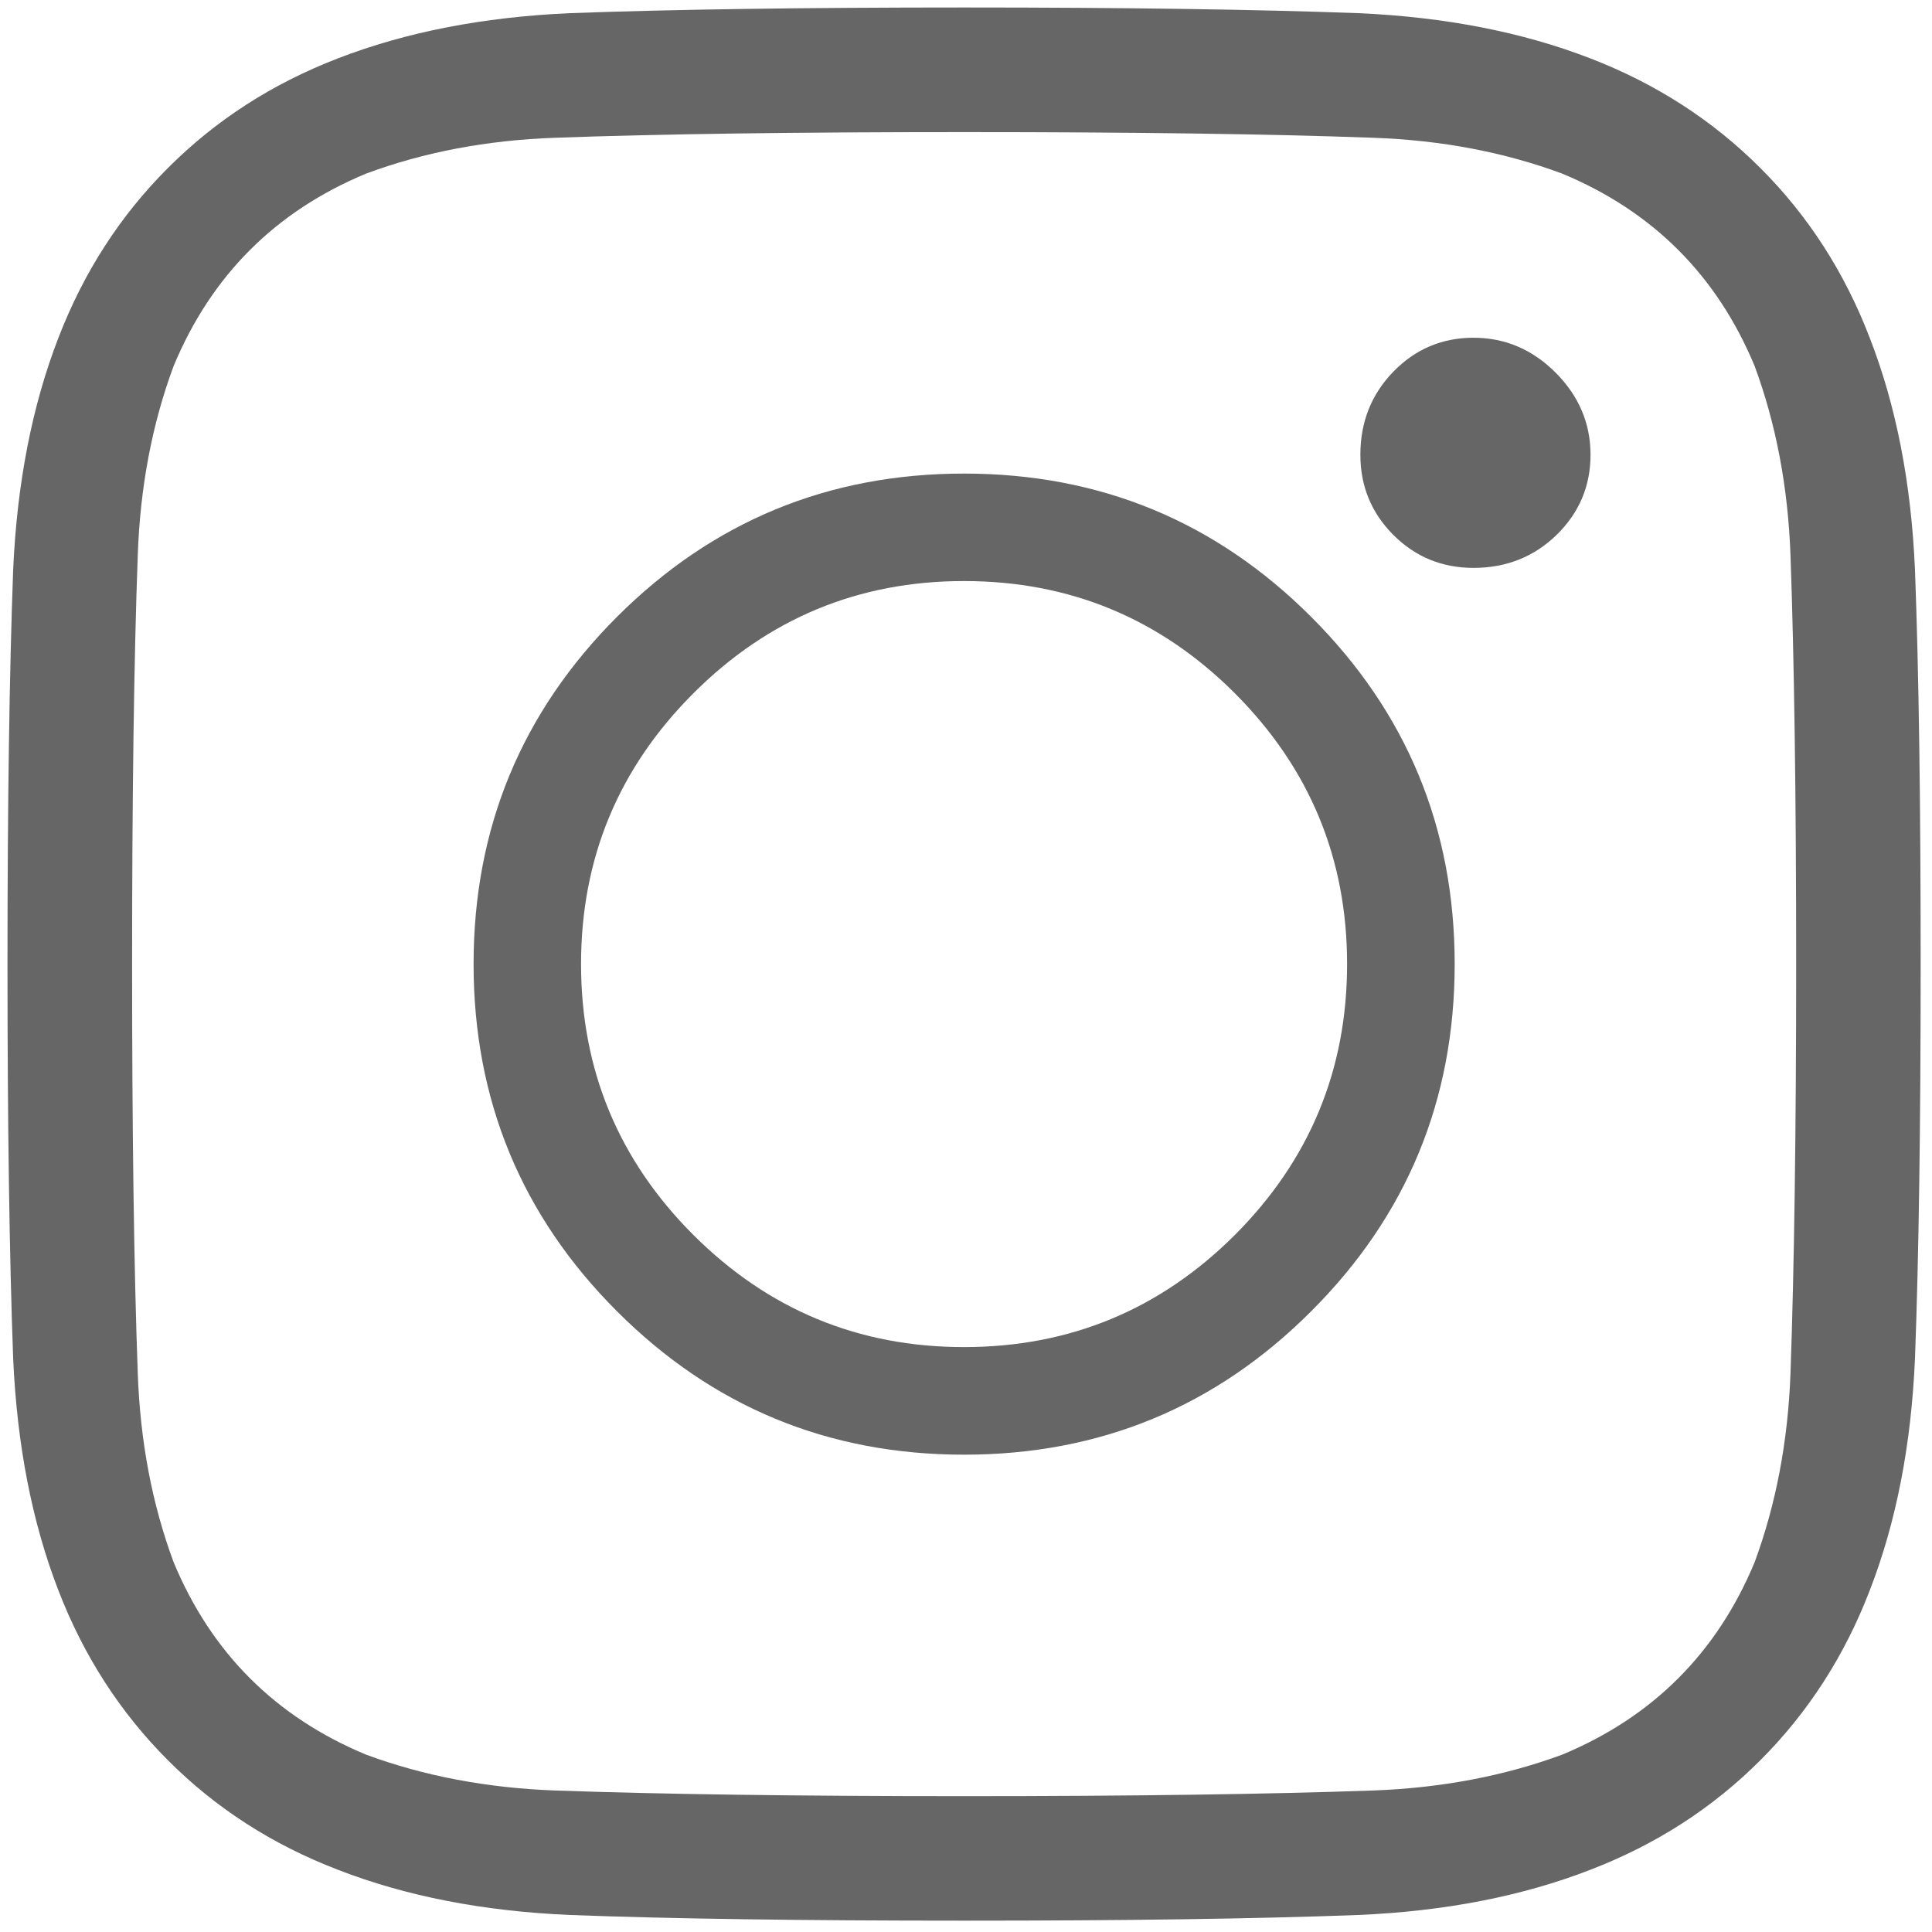
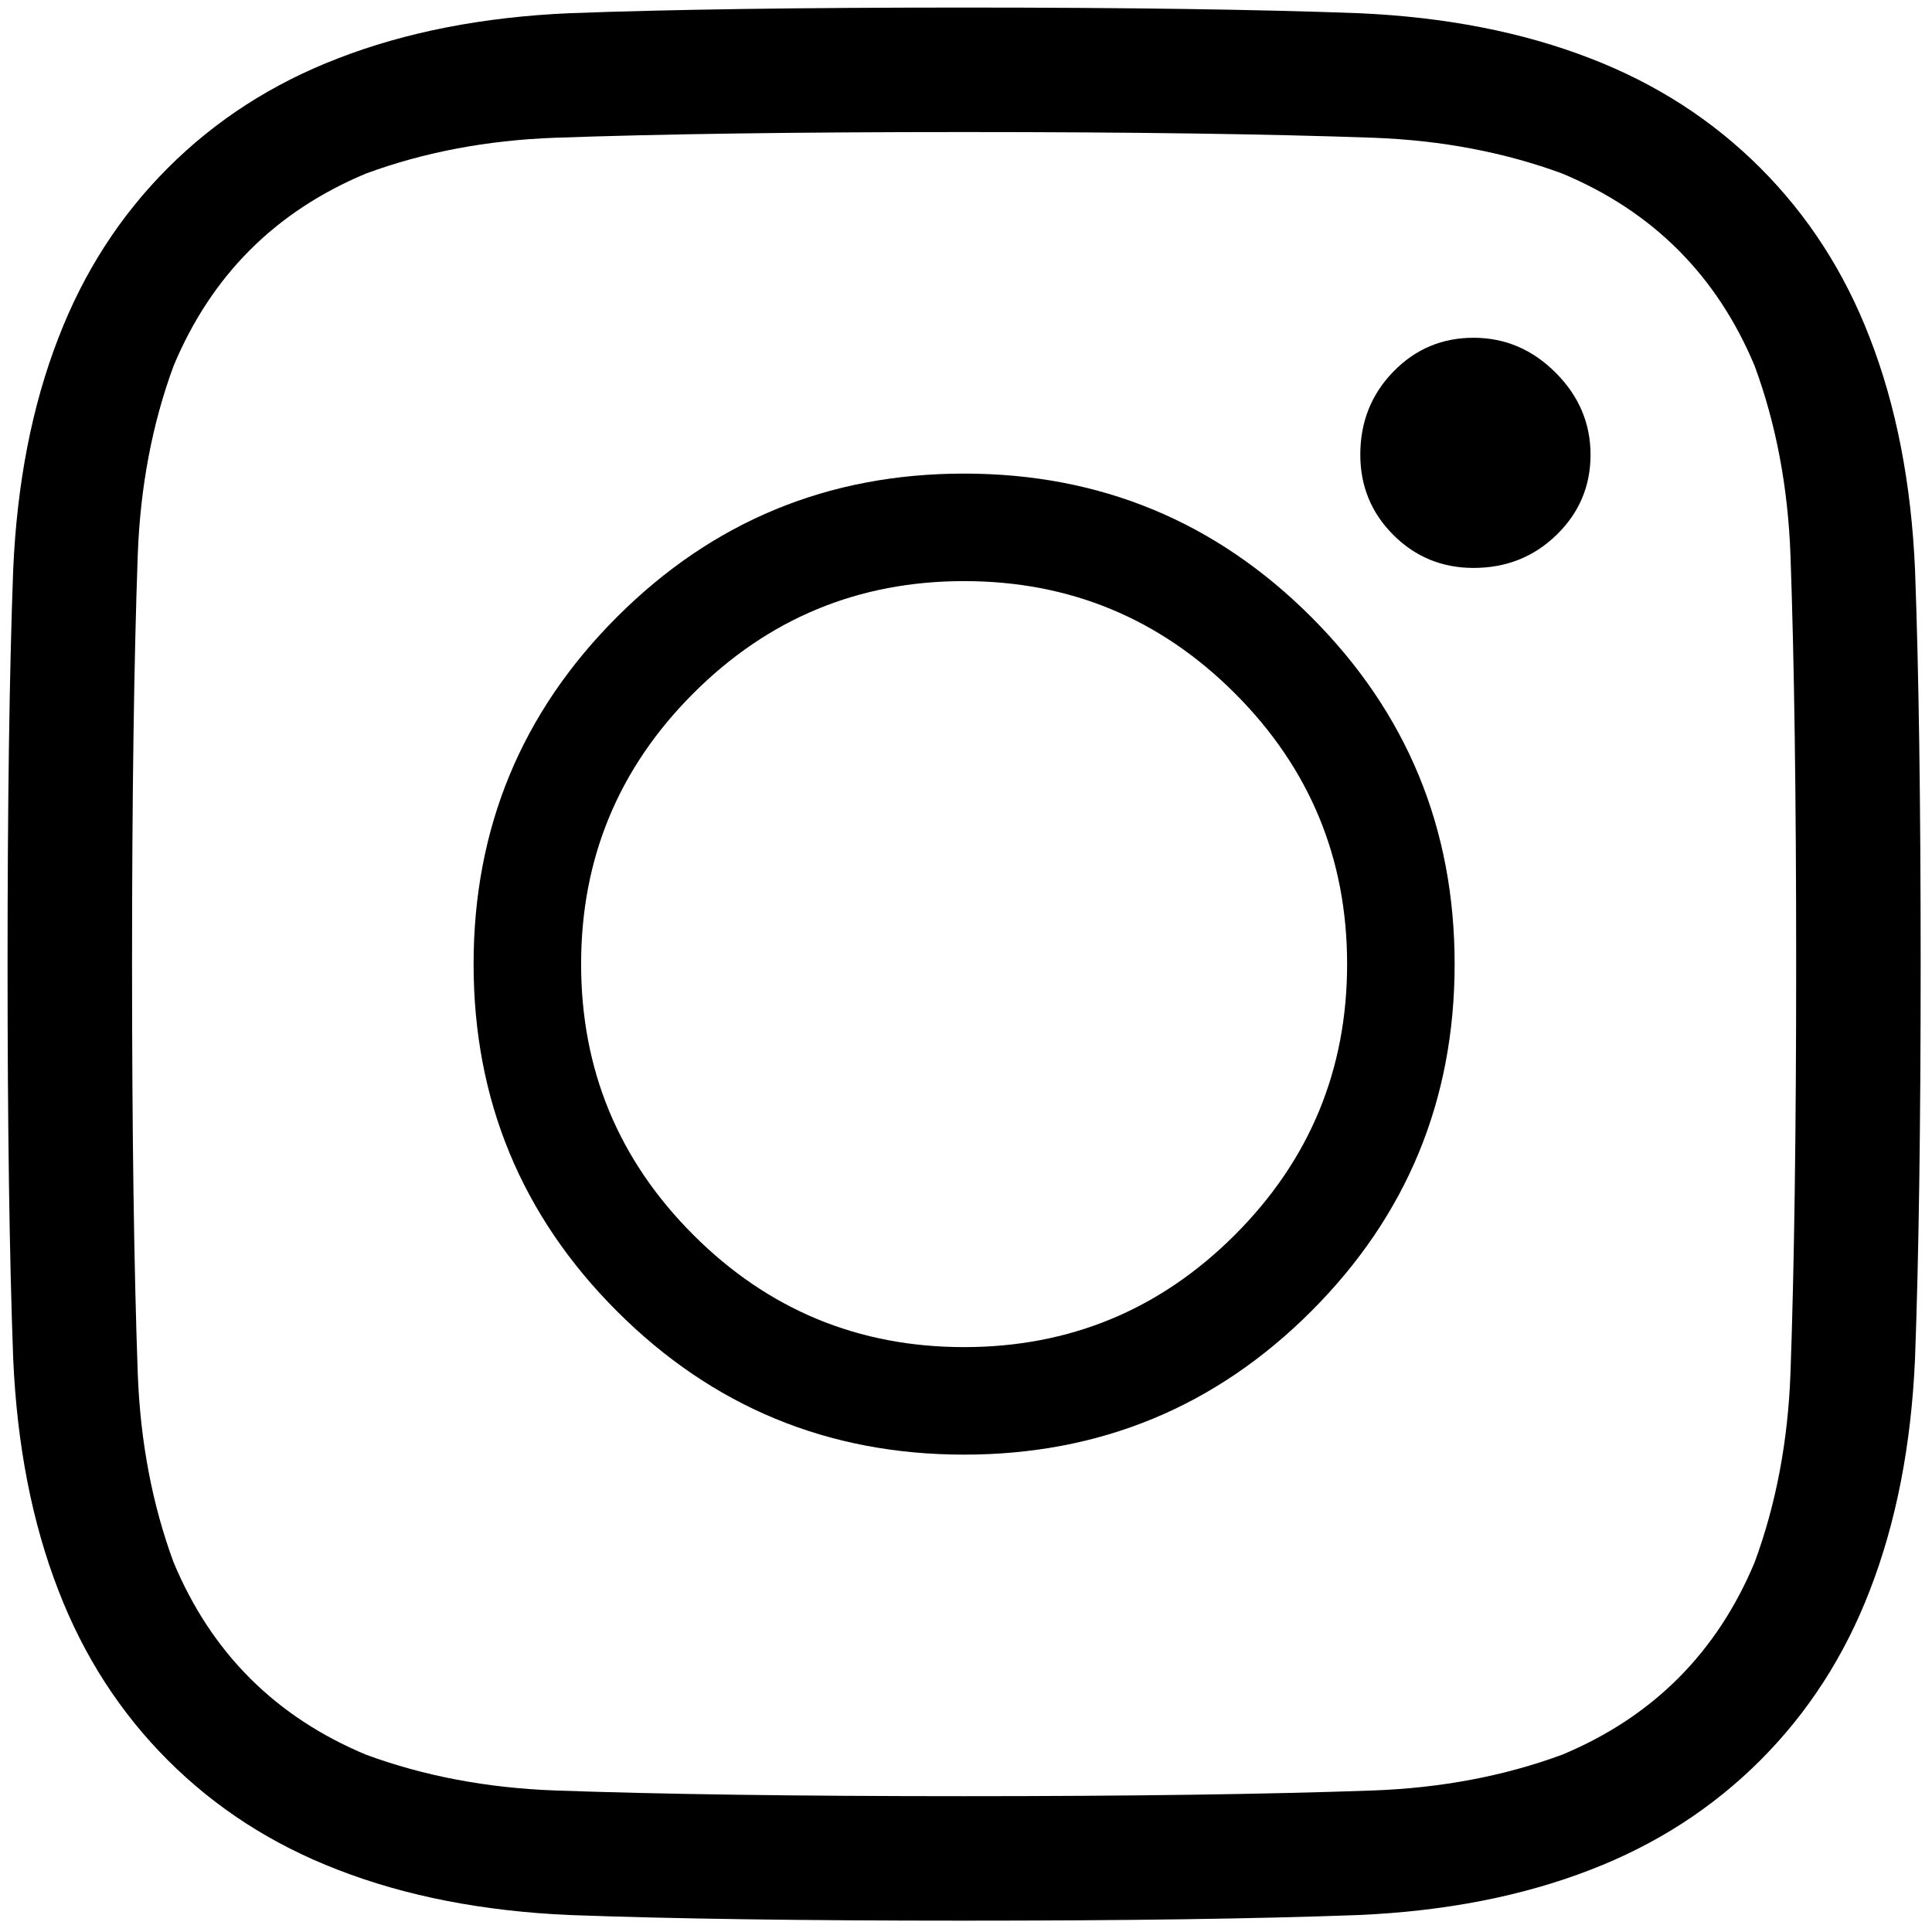
- <svg xmlns="http://www.w3.org/2000/svg" width="16" height="16" viewBox="0 0 16 16" fill="none">
-   <path d="M7.984 0.062C9.318 0.062 10.406 0.078 11.25 0.109C11.969 0.141 12.609 0.266 13.172 0.484C13.713 0.693 14.182 0.995 14.578 1.391C14.974 1.786 15.276 2.255 15.484 2.797C15.703 3.359 15.828 4 15.859 4.719C15.891 5.562 15.906 6.651 15.906 7.984C15.906 9.318 15.891 10.406 15.859 11.25C15.828 11.969 15.703 12.609 15.484 13.172C15.276 13.713 14.974 14.182 14.578 14.578C14.182 14.974 13.713 15.276 13.172 15.484C12.609 15.703 11.969 15.828 11.25 15.859C10.406 15.891 9.318 15.906 7.984 15.906C6.651 15.906 5.562 15.891 4.719 15.859C4 15.828 3.359 15.703 2.797 15.484C2.255 15.276 1.786 14.974 1.391 14.578C0.995 14.182 0.693 13.713 0.484 13.172C0.266 12.609 0.141 11.969 0.109 11.25C0.078 10.406 0.062 9.318 0.062 7.984C0.062 6.651 0.078 5.562 0.109 4.719C0.141 4 0.266 3.359 0.484 2.797C0.693 2.255 0.995 1.786 1.391 1.391C1.786 0.995 2.255 0.693 2.797 0.484C3.359 0.266 4 0.141 4.719 0.109C5.562 0.078 6.651 0.062 7.984 0.062ZM7.984 1.094C6.599 1.094 5.469 1.109 4.594 1.141C4.031 1.161 3.51 1.26 3.031 1.438C2.281 1.75 1.75 2.281 1.438 3.031C1.26 3.51 1.161 4.031 1.141 4.594C1.109 5.469 1.094 6.599 1.094 7.984C1.094 9.37 1.109 10.5 1.141 11.375C1.161 11.938 1.26 12.458 1.438 12.938C1.75 13.688 2.281 14.219 3.031 14.531C3.51 14.708 4.031 14.807 4.594 14.828C5.469 14.859 6.599 14.875 7.984 14.875C9.37 14.875 10.5 14.859 11.375 14.828C11.938 14.807 12.458 14.708 12.938 14.531C13.688 14.219 14.219 13.688 14.531 12.938C14.708 12.458 14.807 11.938 14.828 11.375C14.859 10.5 14.875 9.37 14.875 7.984C14.875 6.599 14.859 5.469 14.828 4.594C14.807 4.031 14.708 3.51 14.531 3.031C14.219 2.281 13.688 1.75 12.938 1.438C12.458 1.26 11.938 1.161 11.375 1.141C10.5 1.109 9.37 1.094 7.984 1.094ZM7.984 11.156C8.859 11.156 9.607 10.846 10.227 10.227C10.846 9.607 11.156 8.859 11.156 7.984C11.156 7.109 10.846 6.362 10.227 5.742C9.607 5.122 8.859 4.812 7.984 4.812C7.109 4.812 6.362 5.122 5.742 5.742C5.122 6.362 4.812 7.109 4.812 7.984C4.812 8.859 5.122 9.607 5.742 10.227C6.362 10.846 7.109 11.156 7.984 11.156ZM7.984 3.922C9.109 3.922 10.068 4.318 10.859 5.109C11.651 5.901 12.047 6.859 12.047 7.984C12.047 9.109 11.651 10.068 10.859 10.859C10.068 11.651 9.109 12.047 7.984 12.047C6.859 12.047 5.901 11.651 5.109 10.859C4.318 10.068 3.922 9.109 3.922 7.984C3.922 6.859 4.318 5.901 5.109 5.109C5.901 4.318 6.859 3.922 7.984 3.922ZM13.172 3.766C13.172 4.026 13.078 4.247 12.891 4.43C12.703 4.612 12.474 4.703 12.203 4.703C11.943 4.703 11.721 4.612 11.539 4.43C11.357 4.247 11.266 4.026 11.266 3.766C11.266 3.495 11.357 3.266 11.539 3.078C11.721 2.891 11.943 2.797 12.203 2.797C12.463 2.797 12.69 2.893 12.883 3.086C13.075 3.279 13.172 3.505 13.172 3.766Z" fill="#666666" />
+ <svg xmlns="http://www.w3.org/2000/svg" width="23" height="23" viewBox="0 0 23 23" fill="currentColor">
+   <path d="M11.477 0.09C13.394 0.09 14.959 0.112 16.172 0.157C17.205 0.202 18.126 0.382 18.935 0.696C19.713 0.996 20.387 1.43 20.956 1.999C21.525 2.568 21.959 3.242 22.259 4.021C22.573 4.829 22.753 5.75 22.798 6.783C22.843 7.996 22.865 9.561 22.865 11.477C22.865 13.394 22.843 14.959 22.798 16.172C22.753 17.205 22.573 18.126 22.259 18.935C21.959 19.713 21.525 20.387 20.956 20.956C20.387 21.525 19.713 21.959 18.935 22.259C18.126 22.573 17.205 22.753 16.172 22.798C14.959 22.843 13.394 22.865 11.477 22.865C9.561 22.865 7.996 22.843 6.783 22.798C5.75 22.753 4.829 22.573 4.021 22.259C3.242 21.959 2.568 21.525 1.999 20.956C1.43 20.387 0.996 19.713 0.696 18.935C0.382 18.126 0.202 17.205 0.157 16.172C0.112 14.959 0.09 13.394 0.09 11.477C0.09 9.561 0.112 7.996 0.157 6.783C0.202 5.75 0.382 4.829 0.696 4.021C0.996 3.242 1.43 2.568 1.999 1.999C2.568 1.43 3.242 0.996 4.021 0.696C4.829 0.382 5.75 0.202 6.783 0.157C7.996 0.112 9.561 0.09 11.477 0.09ZM11.477 1.572C9.486 1.572 7.861 1.595 6.604 1.64C5.795 1.67 5.046 1.812 4.357 2.066C3.279 2.516 2.516 3.279 2.066 4.357C1.812 5.046 1.67 5.795 1.64 6.604C1.595 7.861 1.572 9.486 1.572 11.477C1.572 13.469 1.595 15.094 1.64 16.352C1.67 17.16 1.812 17.909 2.066 18.598C2.516 19.676 3.279 20.439 4.357 20.889C5.046 21.143 5.795 21.285 6.604 21.315C7.861 21.36 9.486 21.383 11.477 21.383C13.469 21.383 15.094 21.36 16.352 21.315C17.16 21.285 17.909 21.143 18.598 20.889C19.676 20.439 20.439 19.676 20.889 18.598C21.143 17.909 21.285 17.16 21.315 16.352C21.36 15.094 21.383 13.469 21.383 11.477C21.383 9.486 21.36 7.861 21.315 6.604C21.285 5.795 21.143 5.046 20.889 4.357C20.439 3.279 19.676 2.516 18.598 2.066C17.909 1.812 17.16 1.67 16.352 1.64C15.094 1.595 13.469 1.572 11.477 1.572ZM11.477 16.037C12.735 16.037 13.81 15.592 14.701 14.701C15.592 13.81 16.037 12.735 16.037 11.477C16.037 10.22 15.592 9.145 14.701 8.254C13.81 7.363 12.735 6.918 11.477 6.918C10.22 6.918 9.145 7.363 8.254 8.254C7.363 9.145 6.918 10.22 6.918 11.477C6.918 12.735 7.363 13.81 8.254 14.701C9.145 15.592 10.22 16.037 11.477 16.037ZM11.477 5.638C13.095 5.638 14.472 6.207 15.61 7.345C16.748 8.483 17.317 9.86 17.317 11.477C17.317 13.095 16.748 14.472 15.61 15.61C14.472 16.748 13.095 17.317 11.477 17.317C9.86 17.317 8.483 16.748 7.345 15.61C6.207 14.472 5.638 13.095 5.638 11.477C5.638 9.86 6.207 8.483 7.345 7.345C8.483 6.207 9.86 5.638 11.477 5.638ZM18.935 5.413C18.935 5.787 18.8 6.106 18.53 6.368C18.261 6.63 17.931 6.761 17.542 6.761C17.168 6.761 16.849 6.63 16.587 6.368C16.325 6.106 16.194 5.787 16.194 5.413C16.194 5.024 16.325 4.694 16.587 4.425C16.849 4.155 17.168 4.021 17.542 4.021C17.916 4.021 18.242 4.159 18.519 4.436C18.796 4.713 18.935 5.039 18.935 5.413Z" fill="currentColor" />
</svg>
